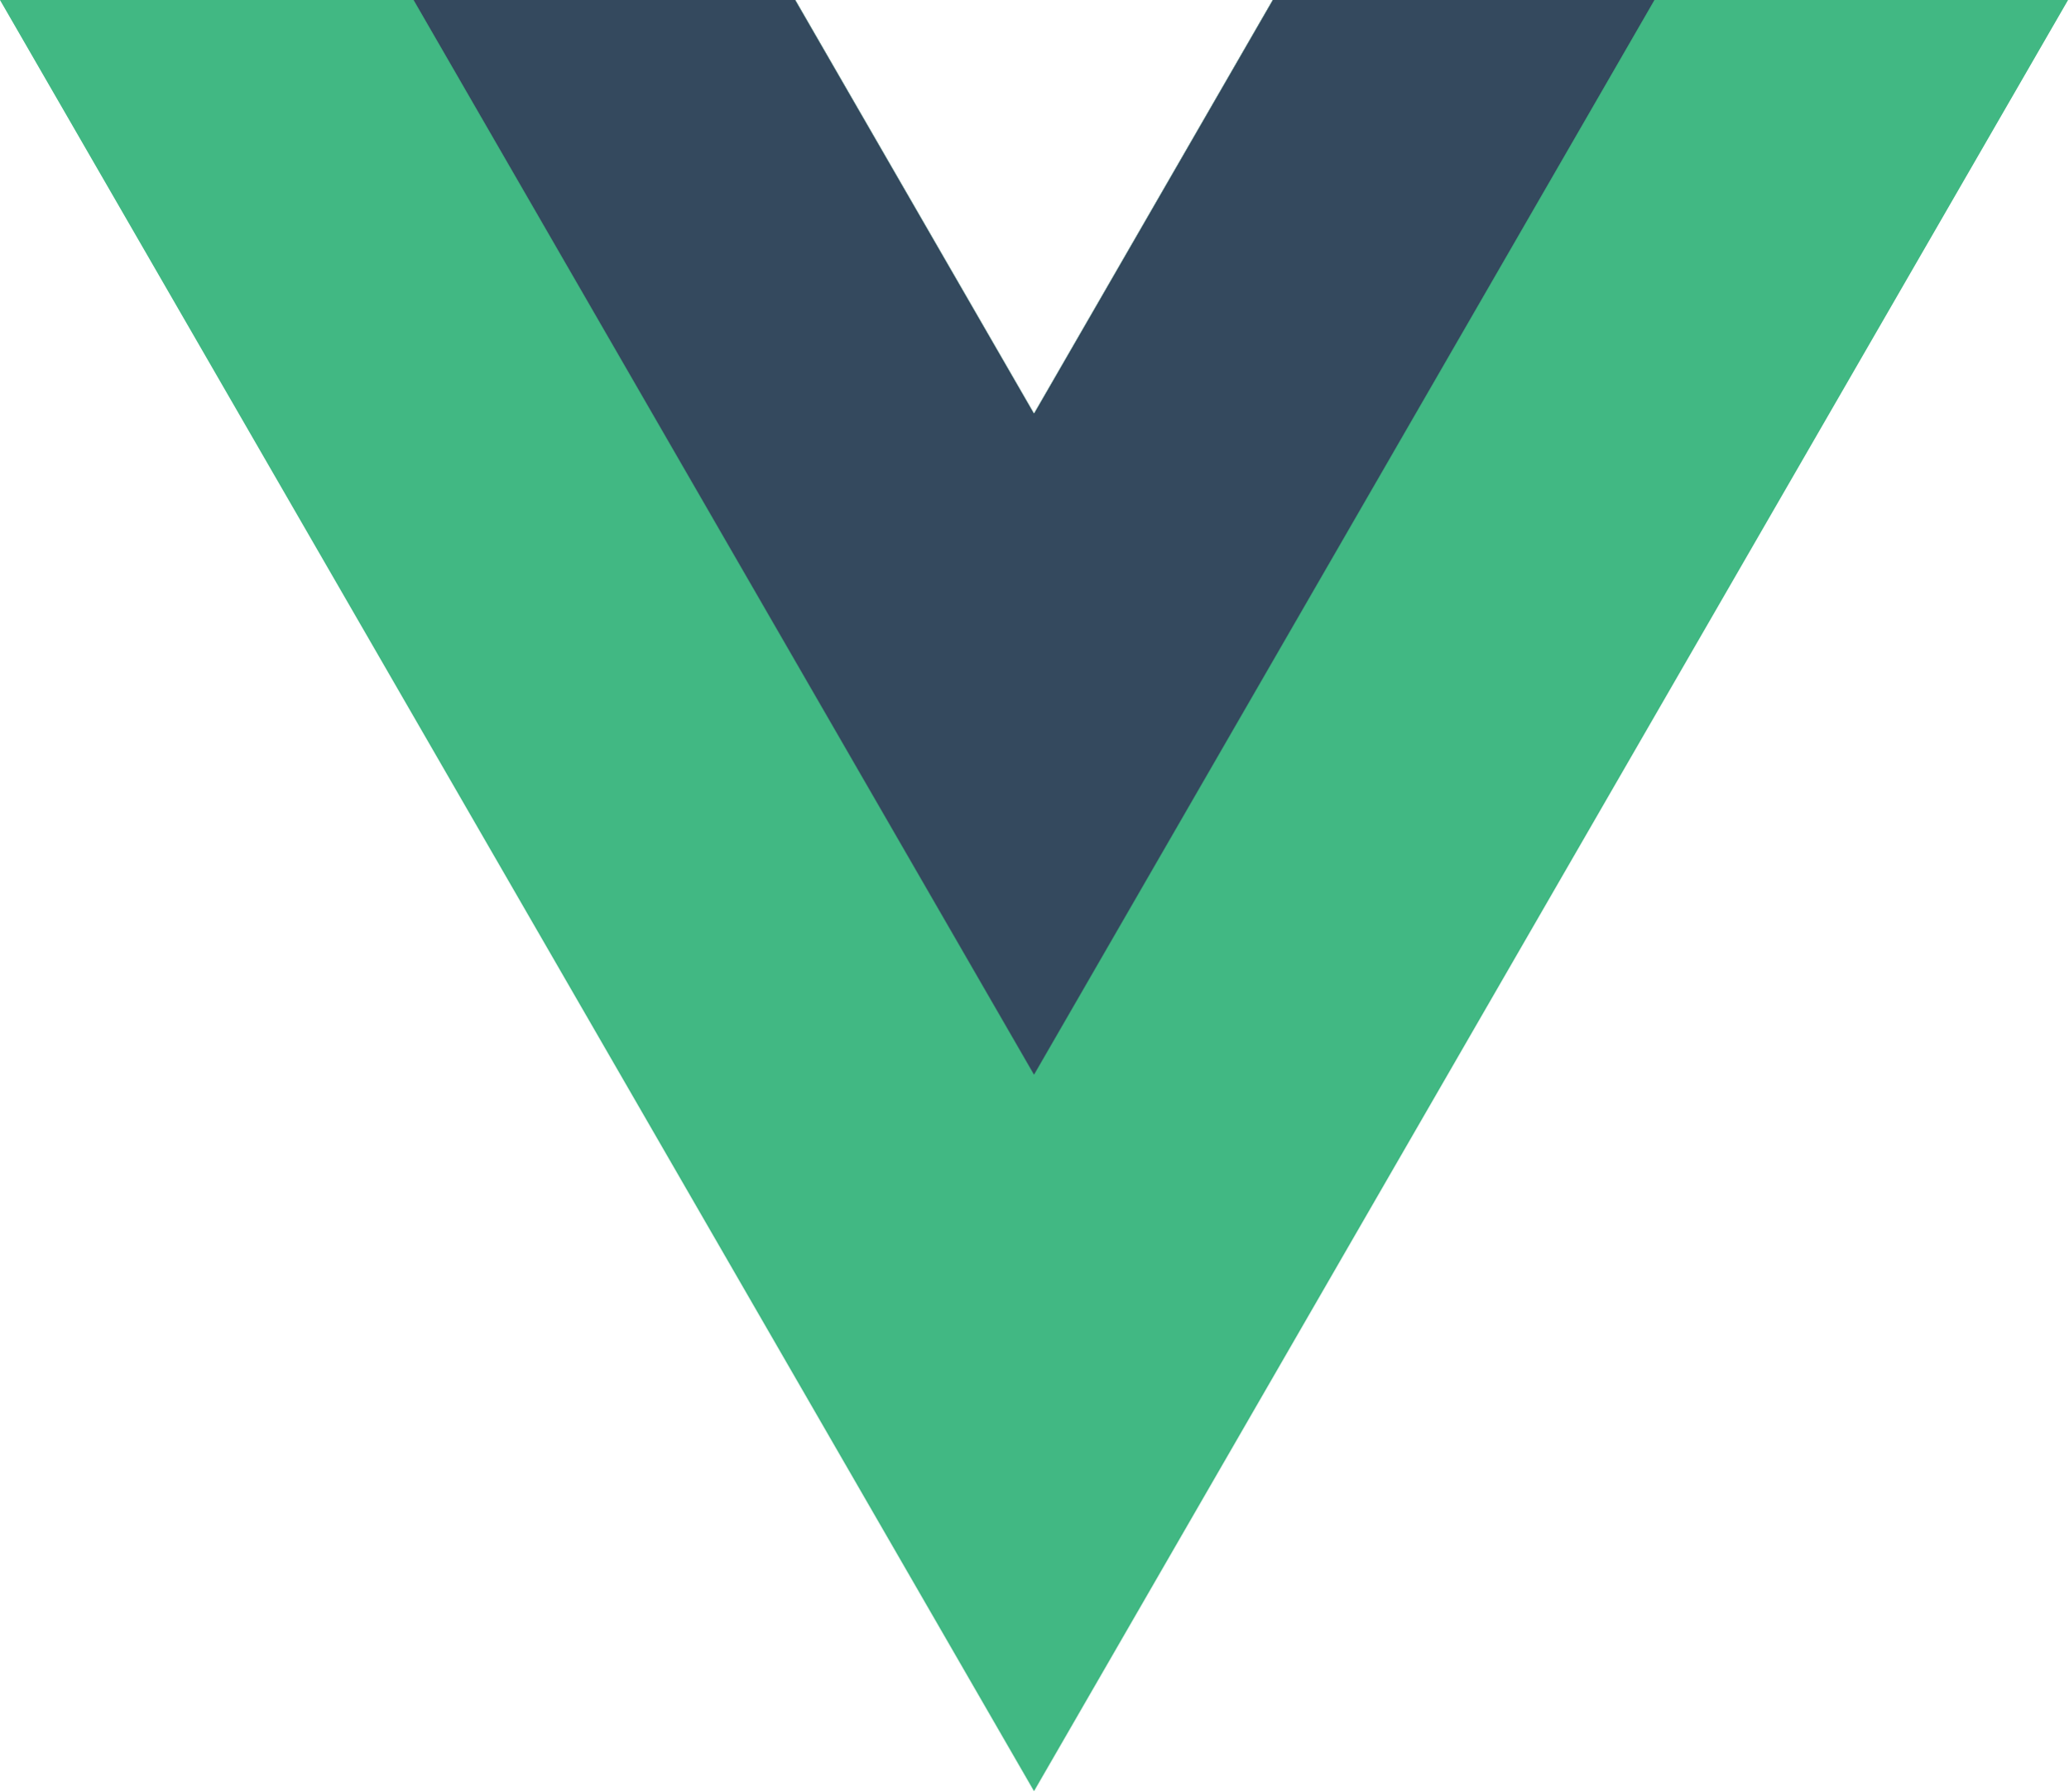
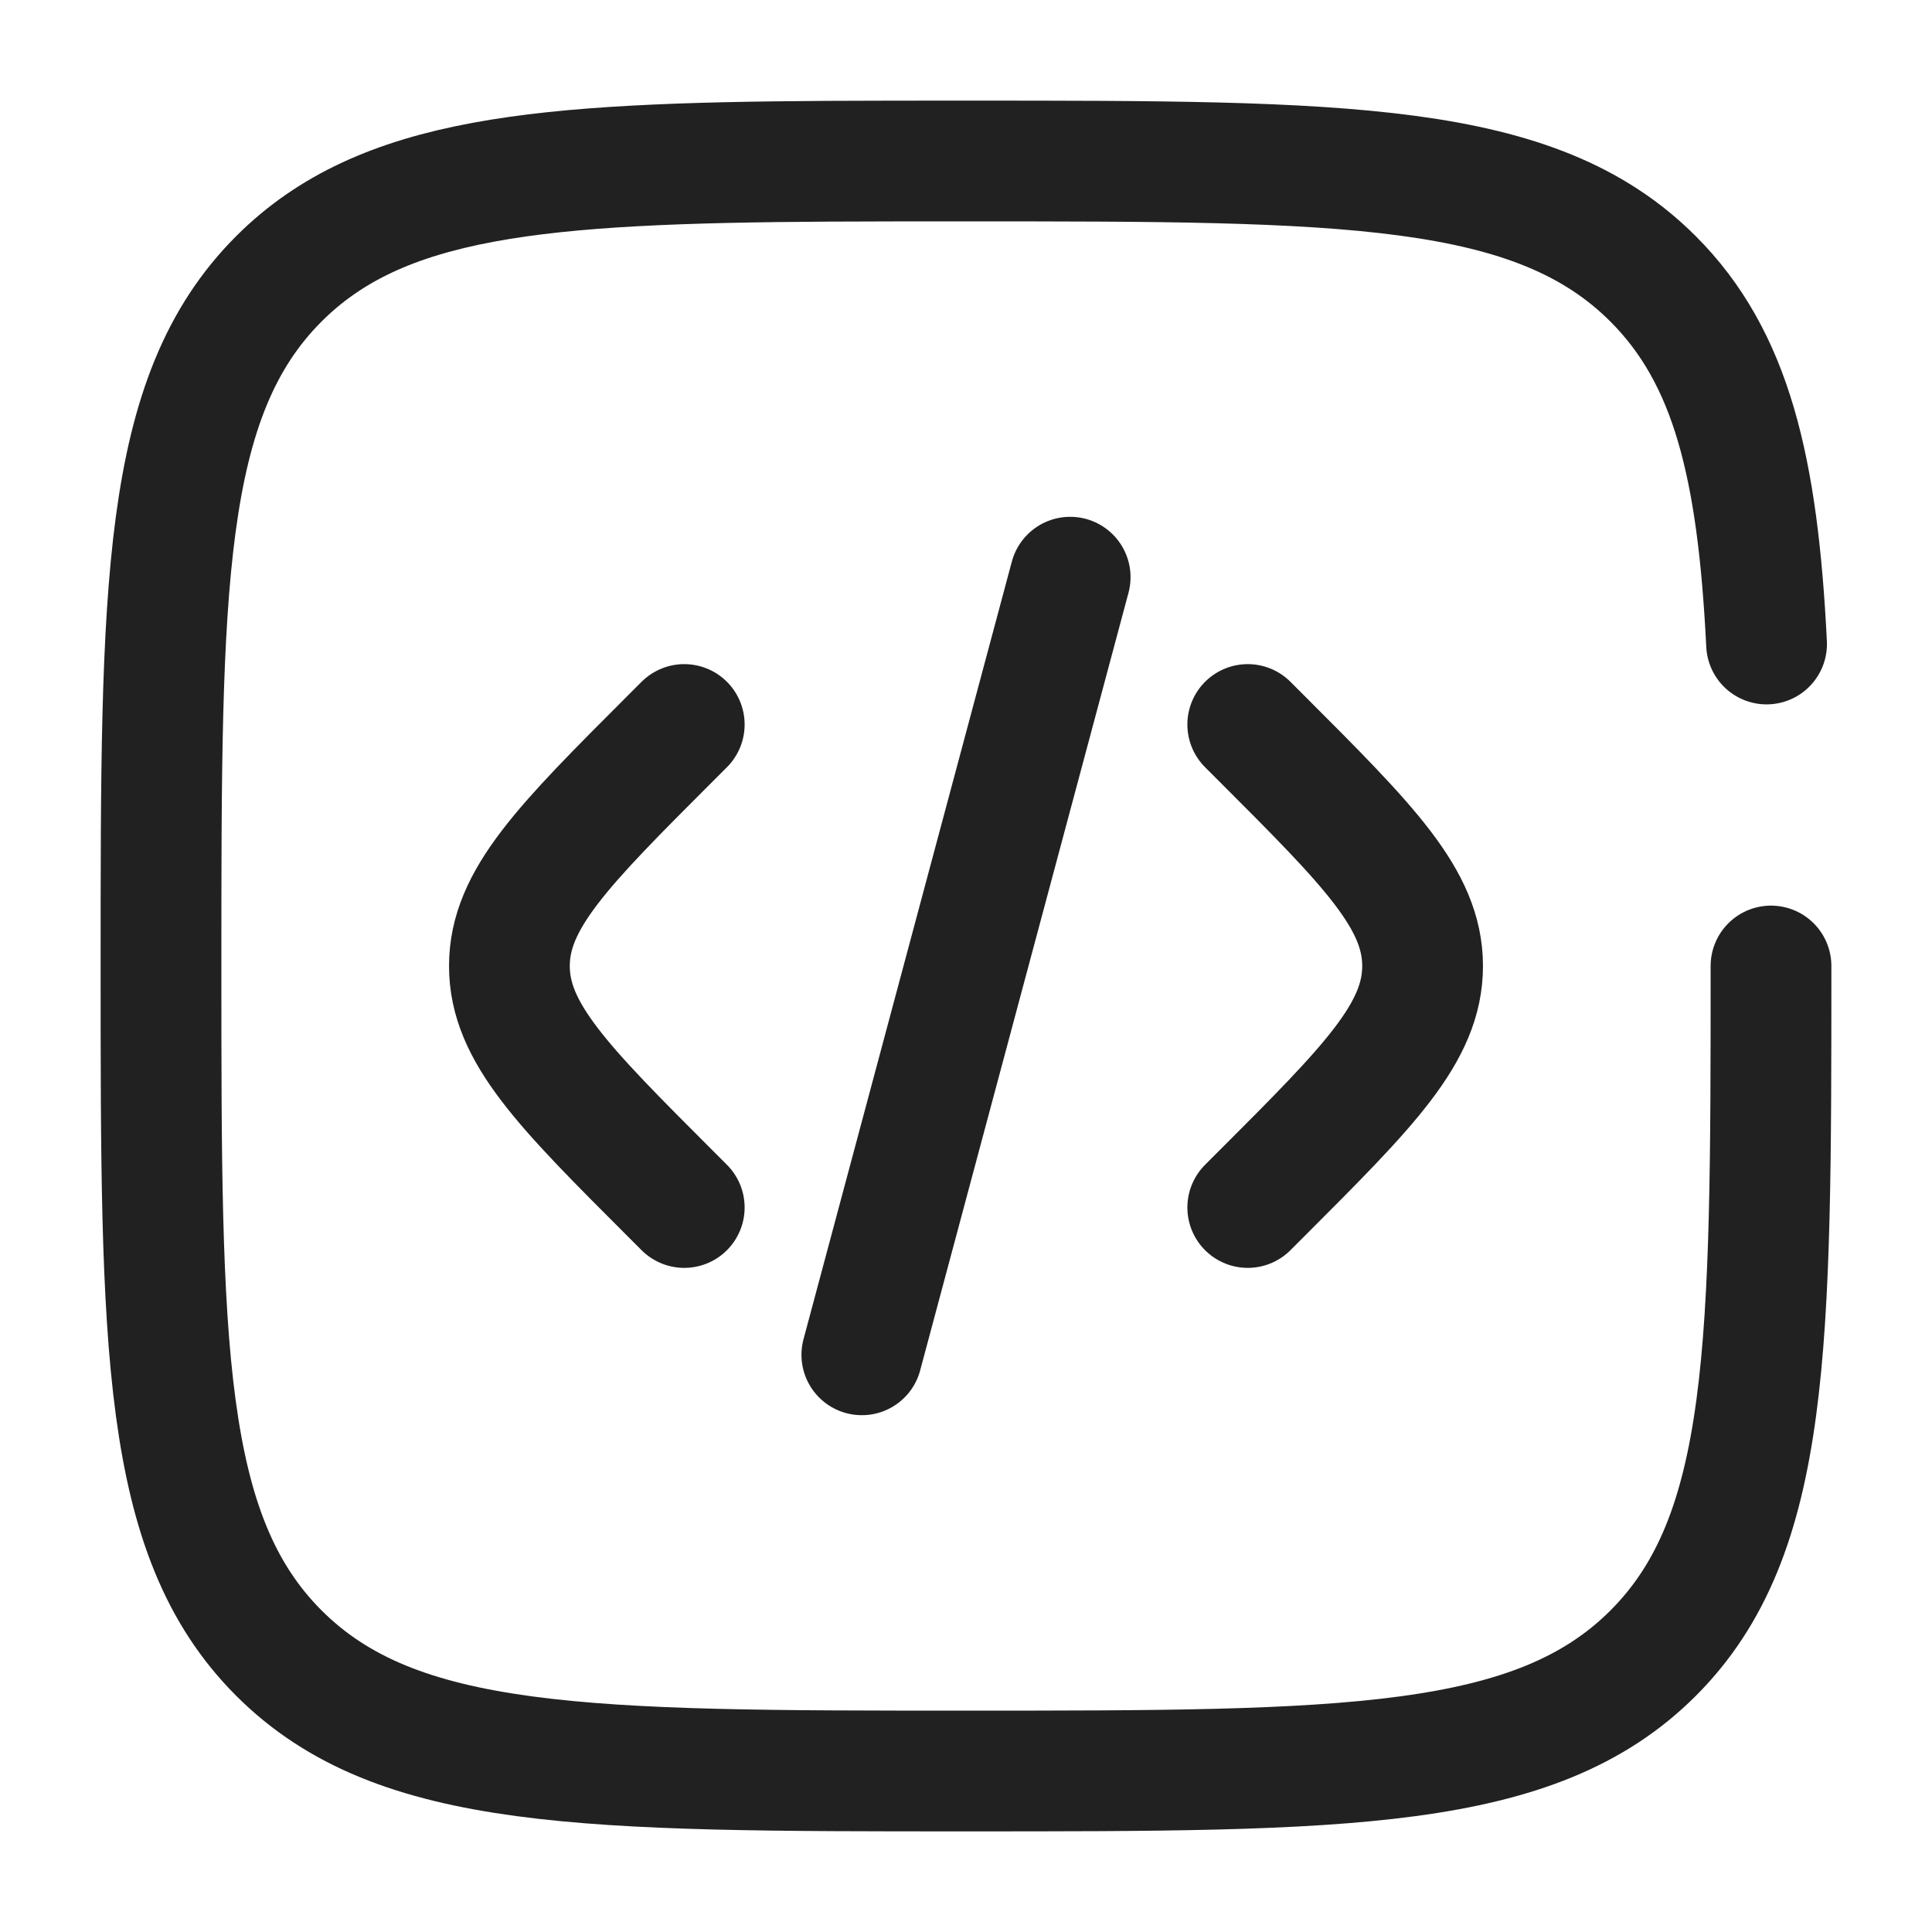
- <svg xmlns="http://www.w3.org/2000/svg" viewBox="0 0 261.76 226.69">
-   <path d="M161.096.001l-30.225 52.351L100.647.001H-.005l130.877 226.688L261.749.001z" fill="#41b883" />
-   <path d="M161.096.001l-30.225 52.351L100.647.001H52.346l78.526 136.01L209.398.001z" fill="#34495e" />
+ <svg xmlns="http://www.w3.org/2000/svg" width="800px" height="800px" viewBox="0 0 24 24" fill="none" version="1.1" id="svg4">
+   <defs id="defs4" />
+   <path d="M15.5 9L15.672 9.172C17.005 10.505 17.672 11.172 17.672 12C17.672 12.828 17.005 13.495 15.672 14.828L15.5 15" stroke="#1C274C" stroke-width="1.5" stroke-linecap="round" id="path1" style="stroke:#212121;stroke-opacity:1" />
+   <path d="M13.294 7.17L12 12L10.706 16.83" stroke="#1C274C" stroke-width="1.5" stroke-linecap="round" id="path2" style="stroke:#212121;stroke-opacity:1" />
+   <path d="M8.5 9L8.328 9.172C6.995 10.505 6.328 11.172 6.328 12C6.328 12.828 6.995 13.495 8.328 14.828L8.5 15" stroke="#1C274C" stroke-width="1.5" stroke-linecap="round" id="path3" style="stroke:#212121;stroke-opacity:1" />
+   <path d="m 22,12 c 0,4.714 0,7.071 -1.464,8.536 C 19.071,22 16.714,22 12,22 7.286,22 4.929,22 3.464,20.535 2,19.071 2,16.714 2,12 2,7.286 2,4.929 3.464,3.464 4.739,2.19 6.69,2.025 10.283,2.003 10.818,2 11.389,2 12,2 16.714,2 19.071,2 20.535,3.464 21.509,4.438 21.836,5.807 21.945,8" stroke="#1c274c" stroke-width="1.5" stroke-linecap="round" id="path4" style="stroke:#212121;stroke-opacity:1" />
</svg>
